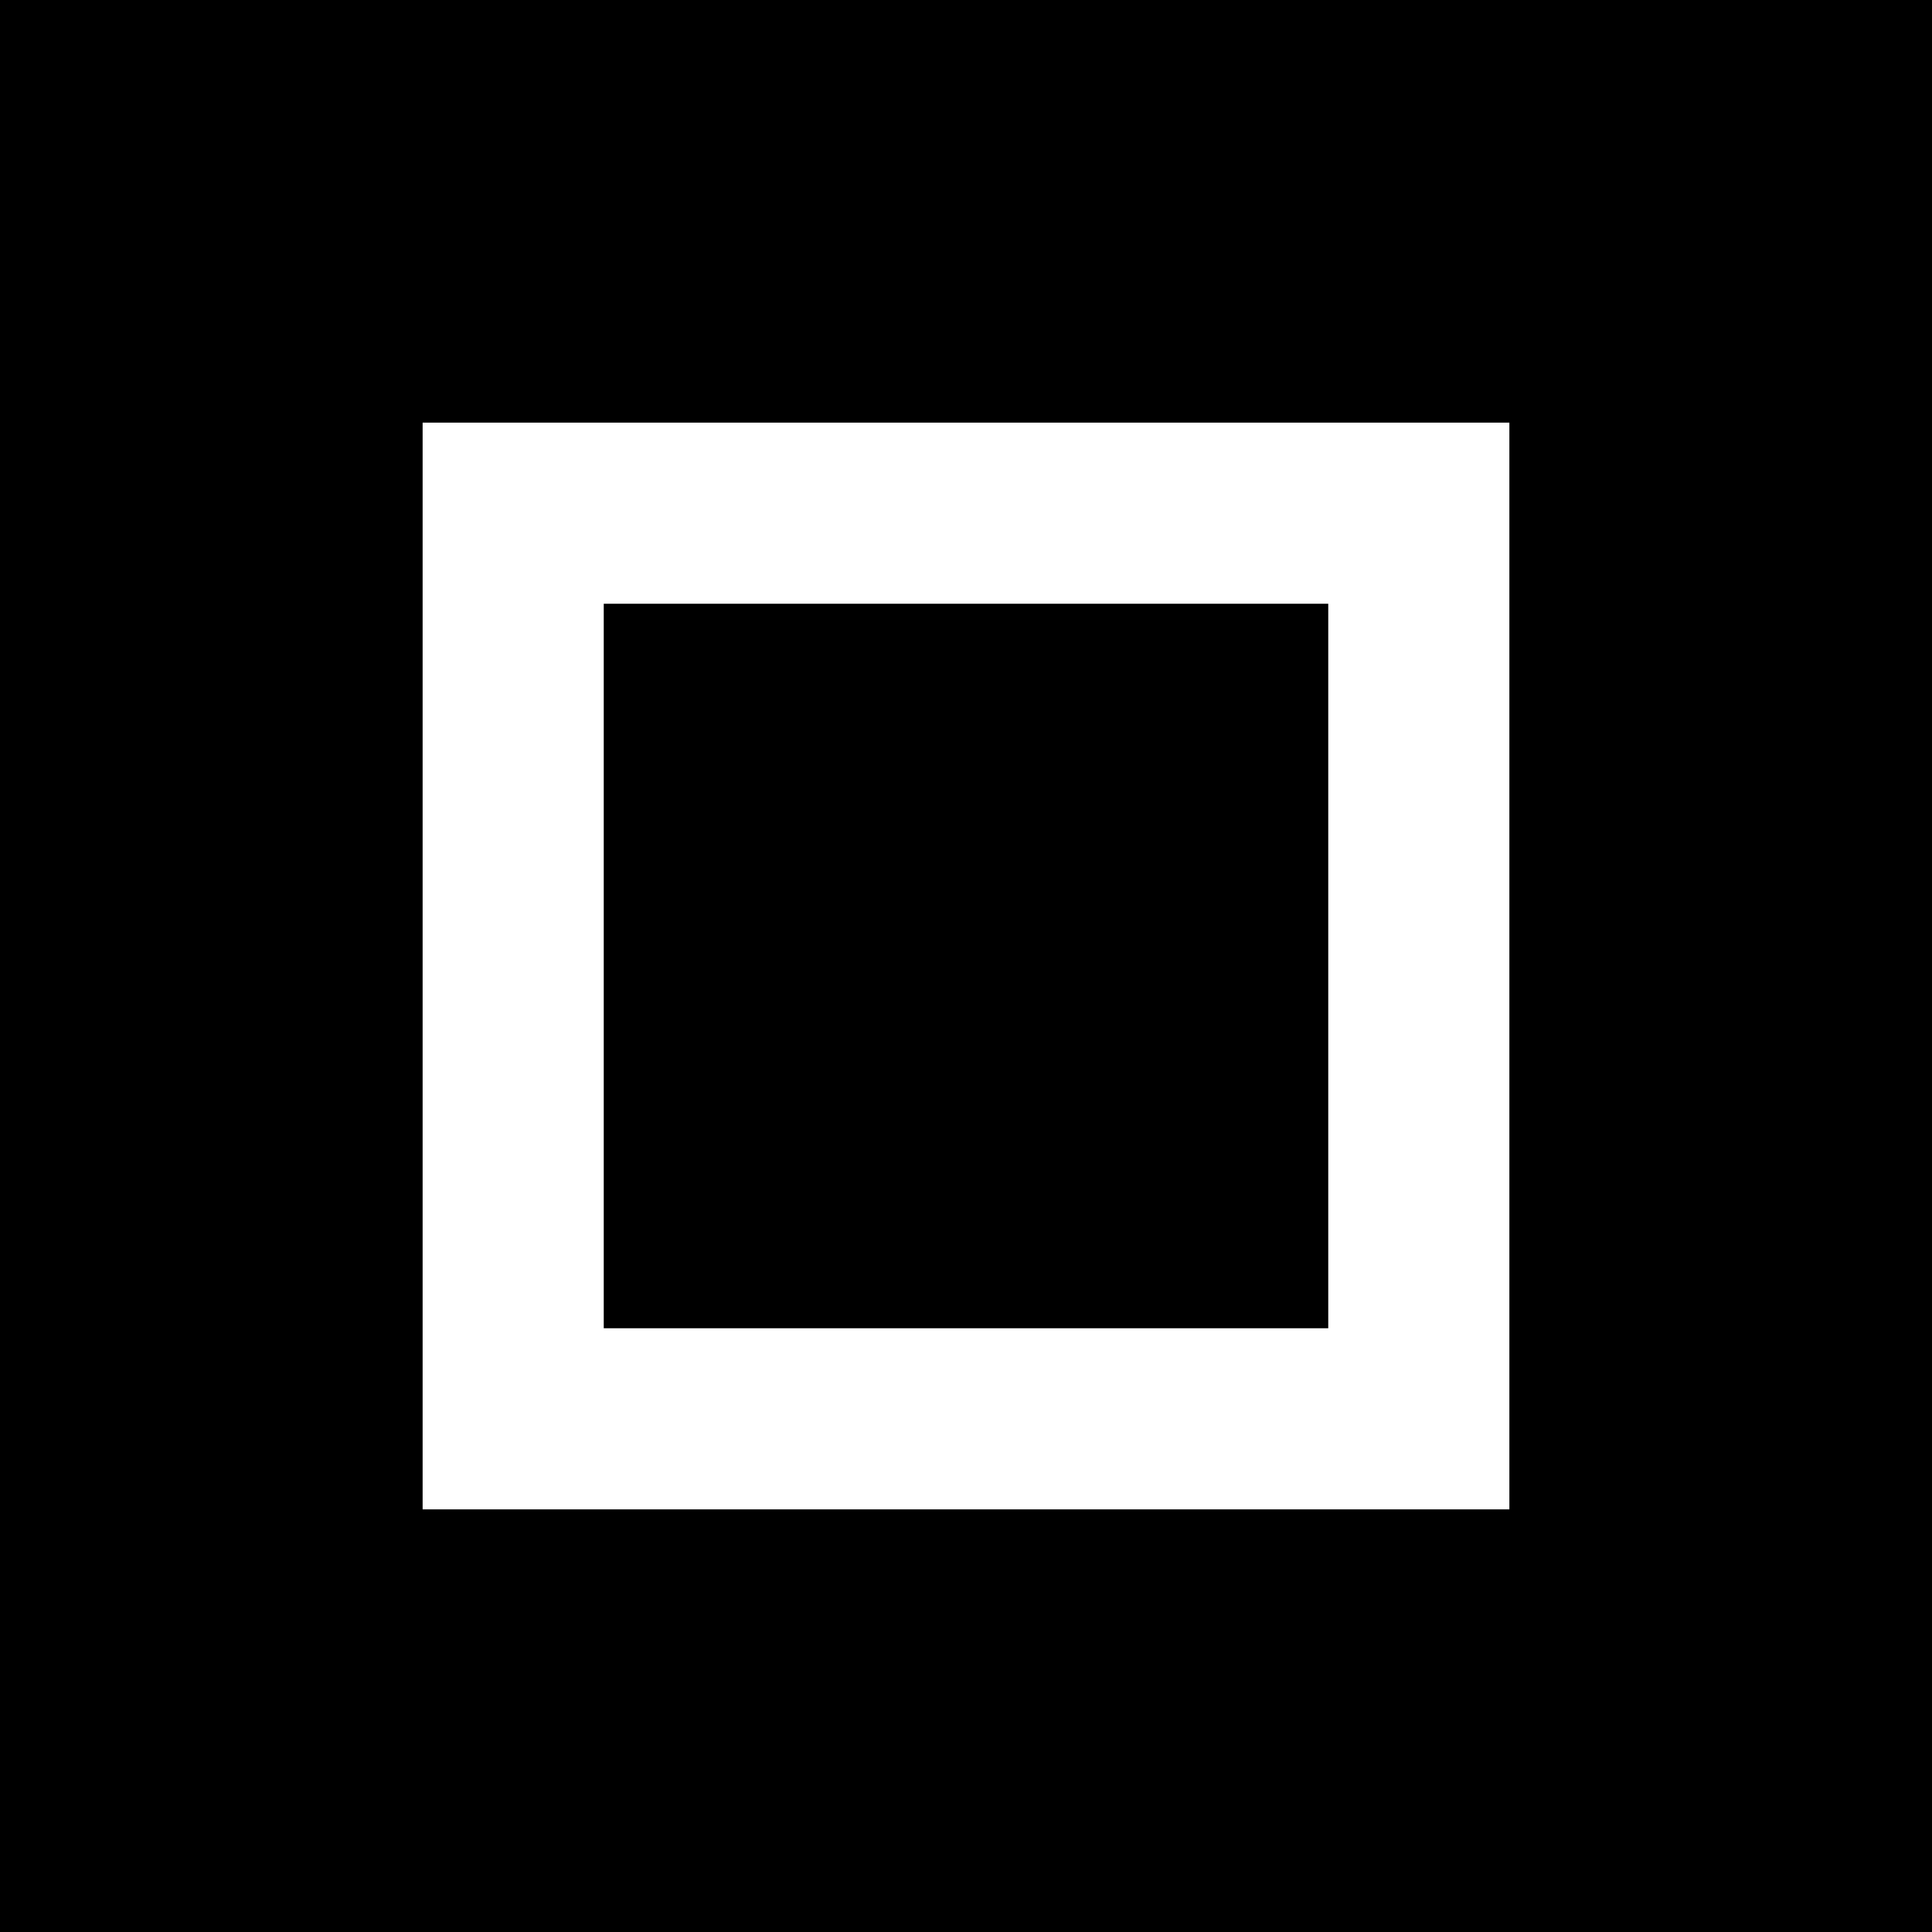
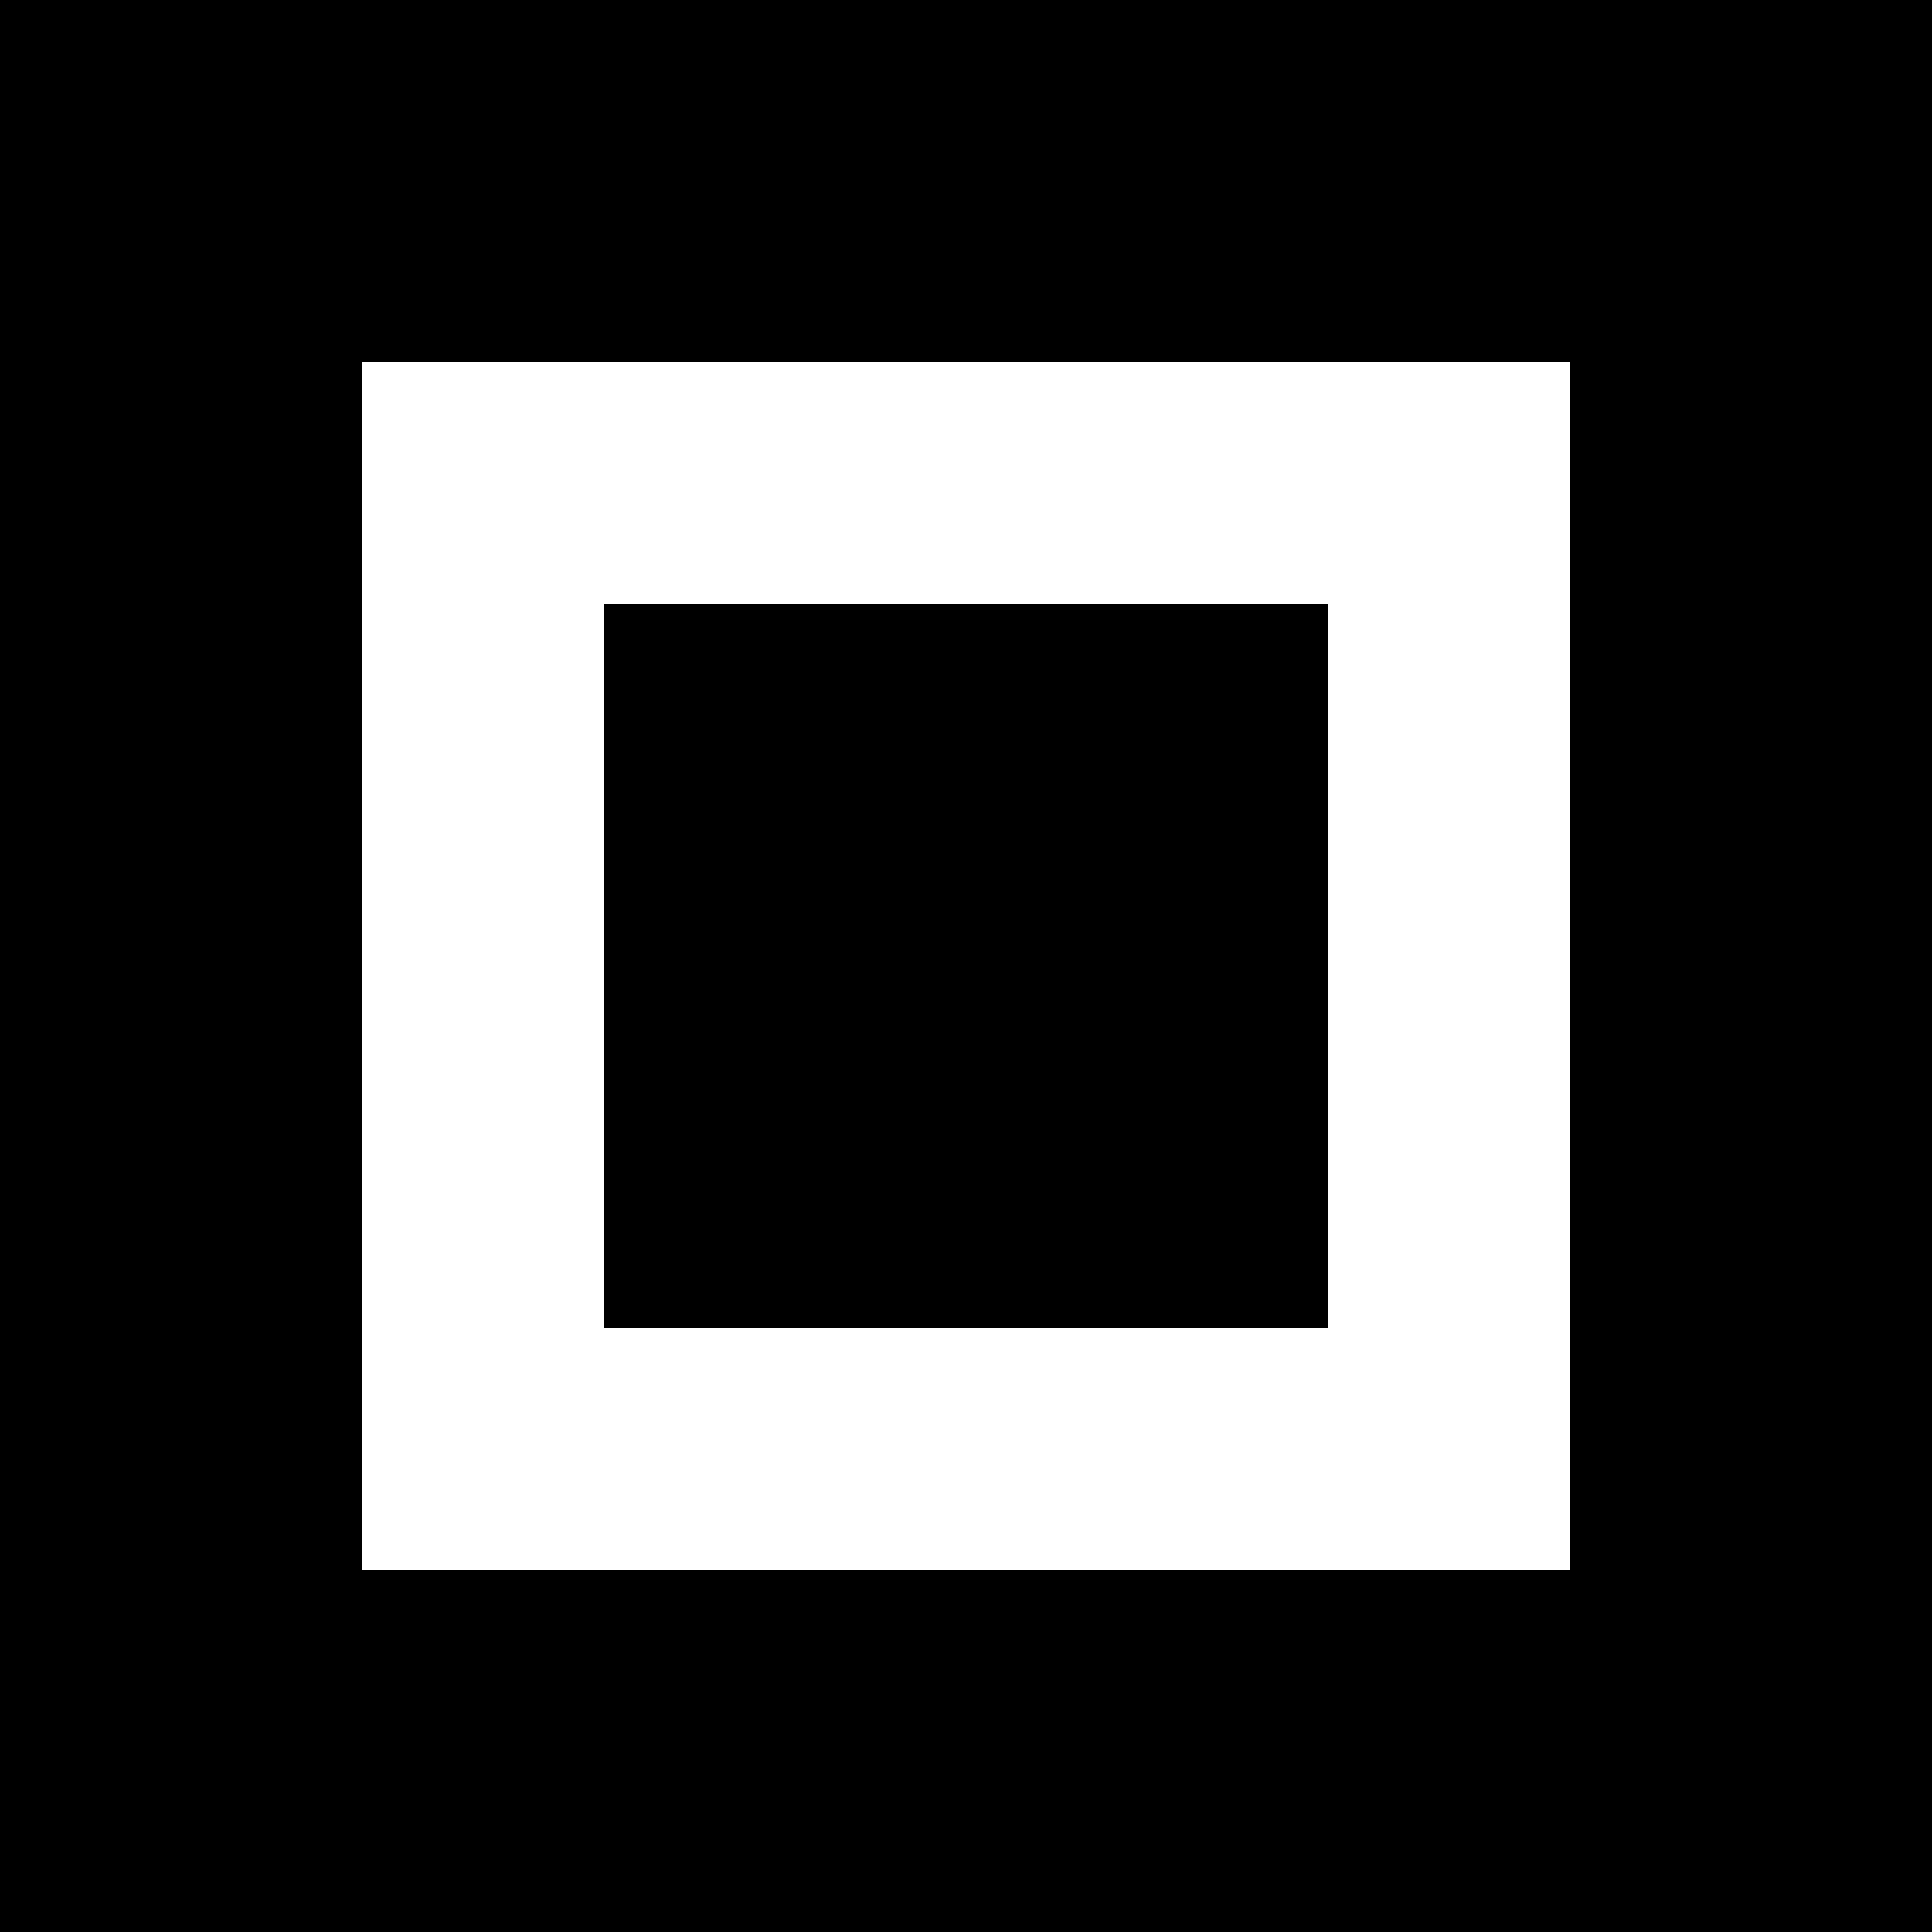
<svg xmlns="http://www.w3.org/2000/svg" viewBox="0 0 32 32">
-   <rect width="32" height="32" fill="#000000" stroke="#000000" stroke-width="2" />
-   <rect x="6" y="6" width="20" height="20" fill="#ffffff" stroke="#000000" stroke-width="2" />
+   <rect width="32" height="32" fill="#000000" />
+   <rect x="6" y="6" width="20" height="20" fill="#ffffff" />
  <rect x="10" y="10" width="12" height="12" fill="#000000" />
</svg>
